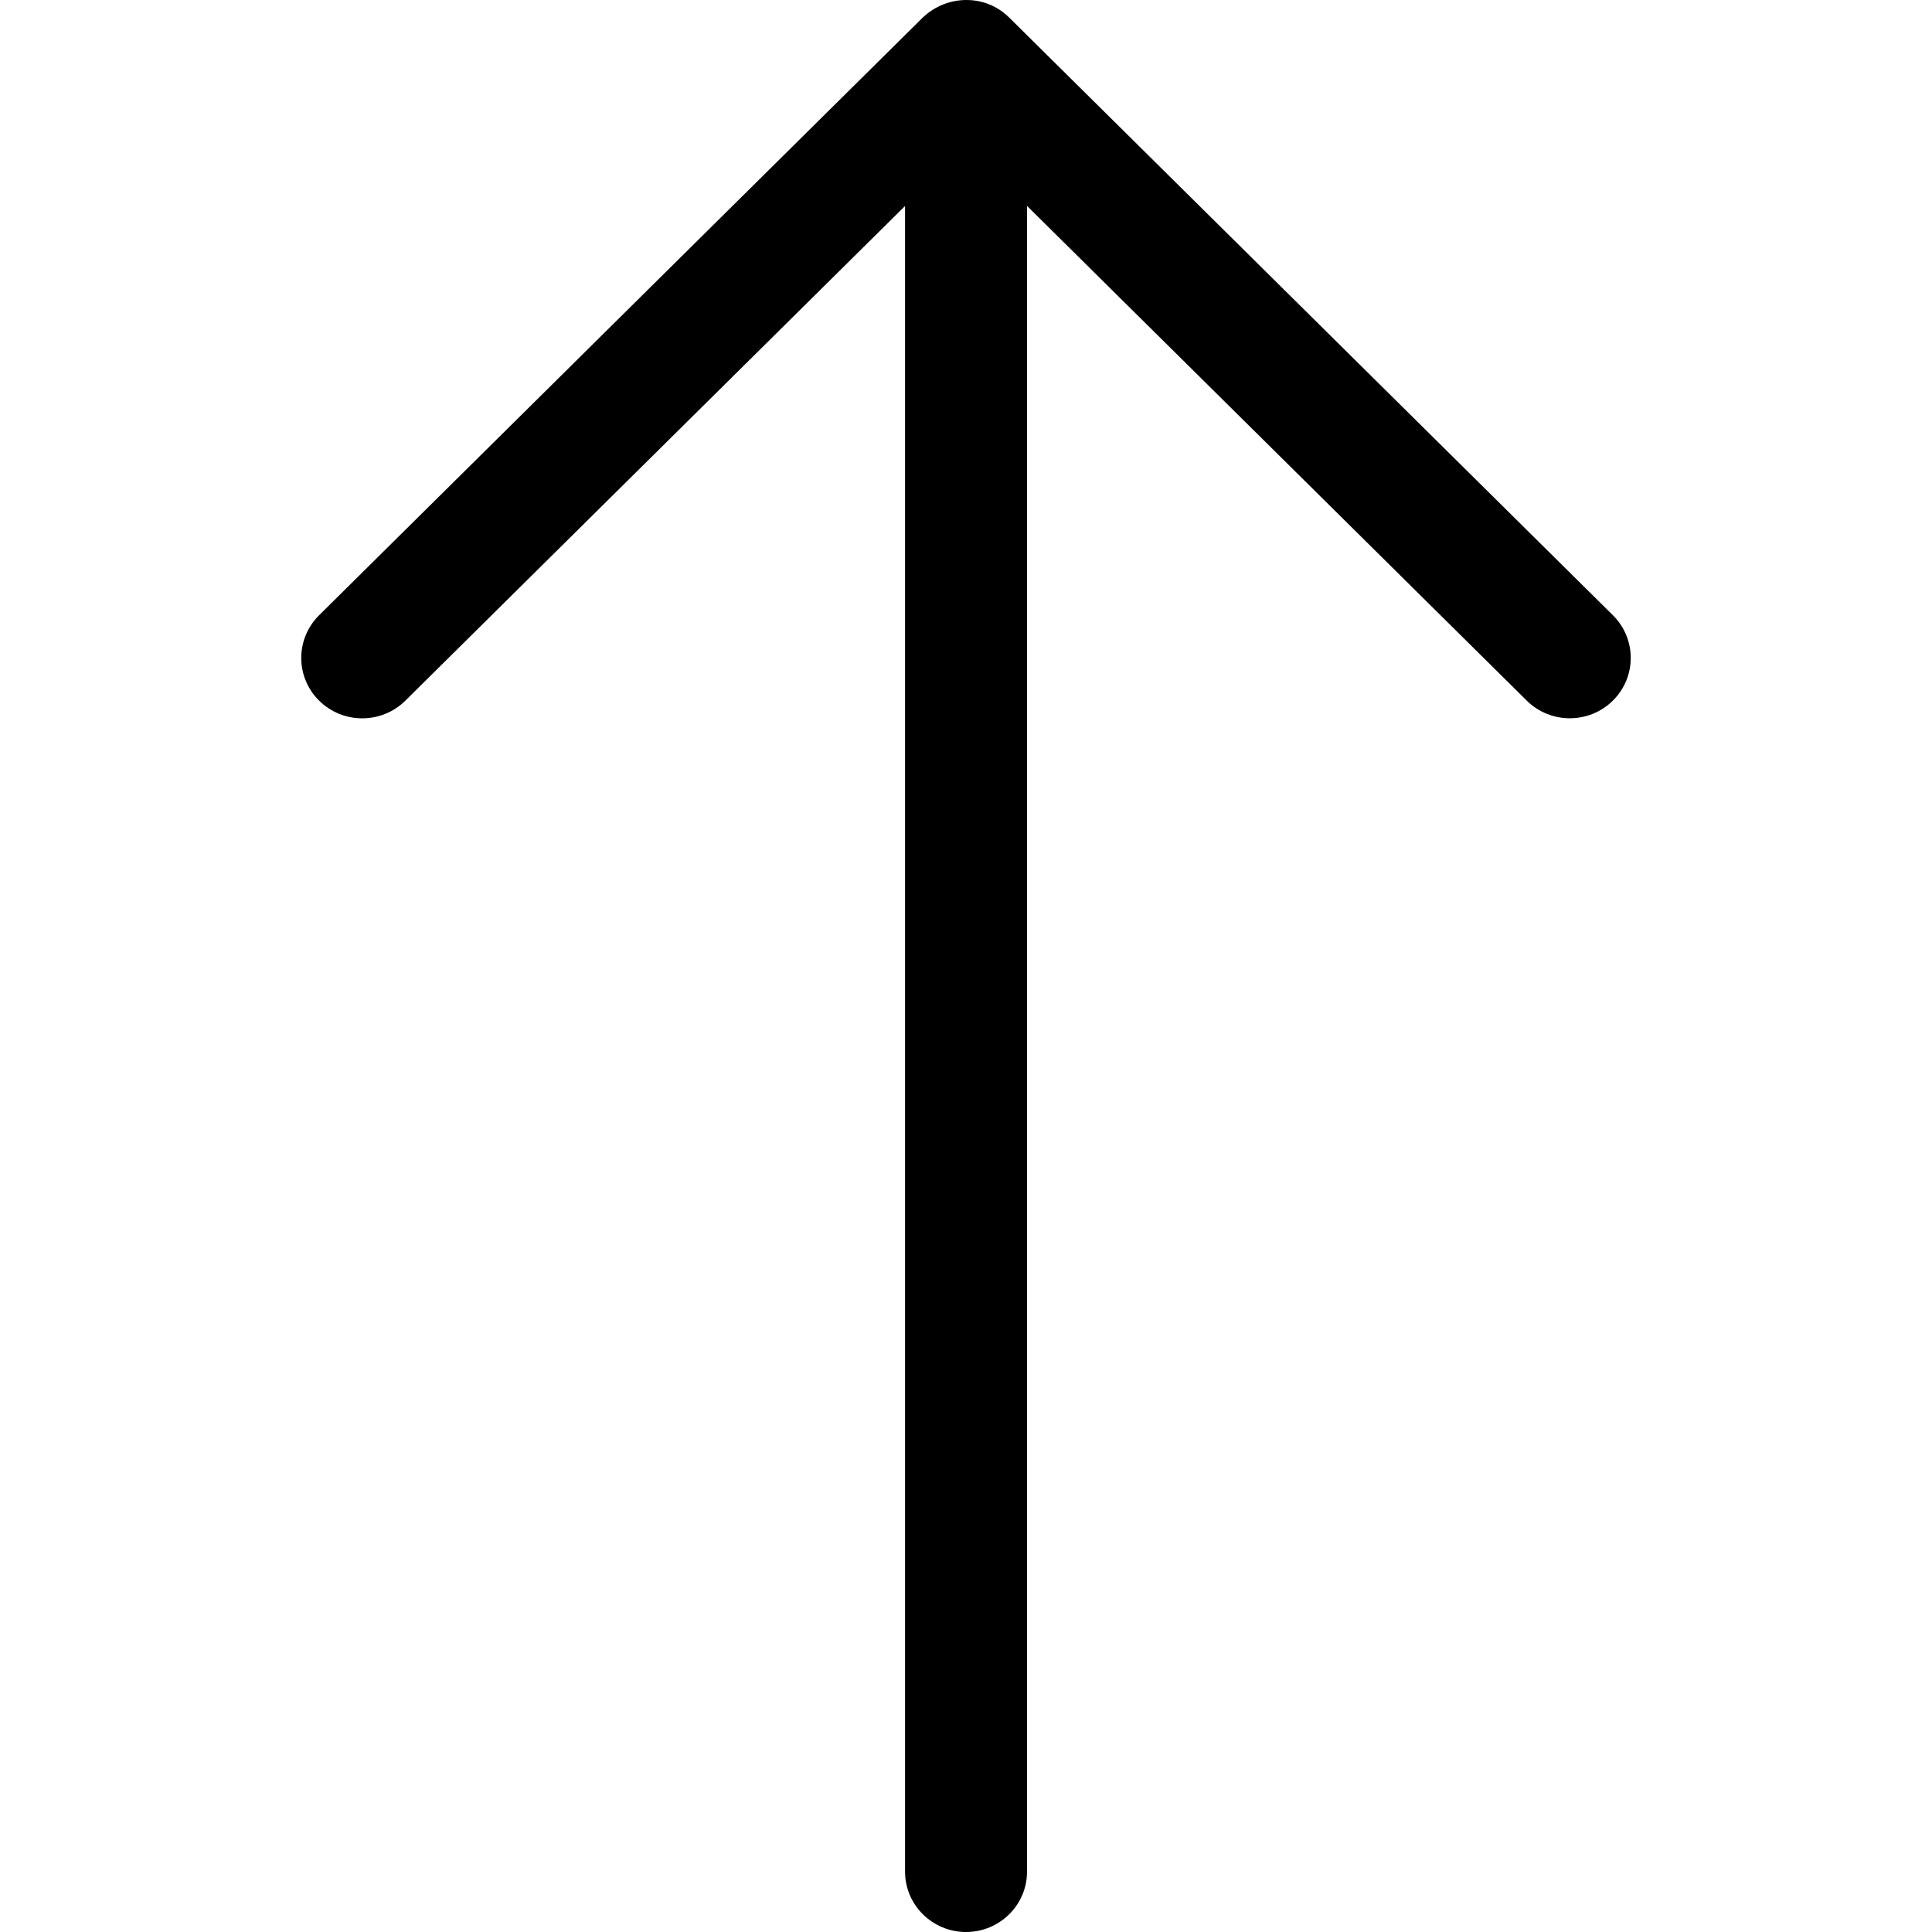
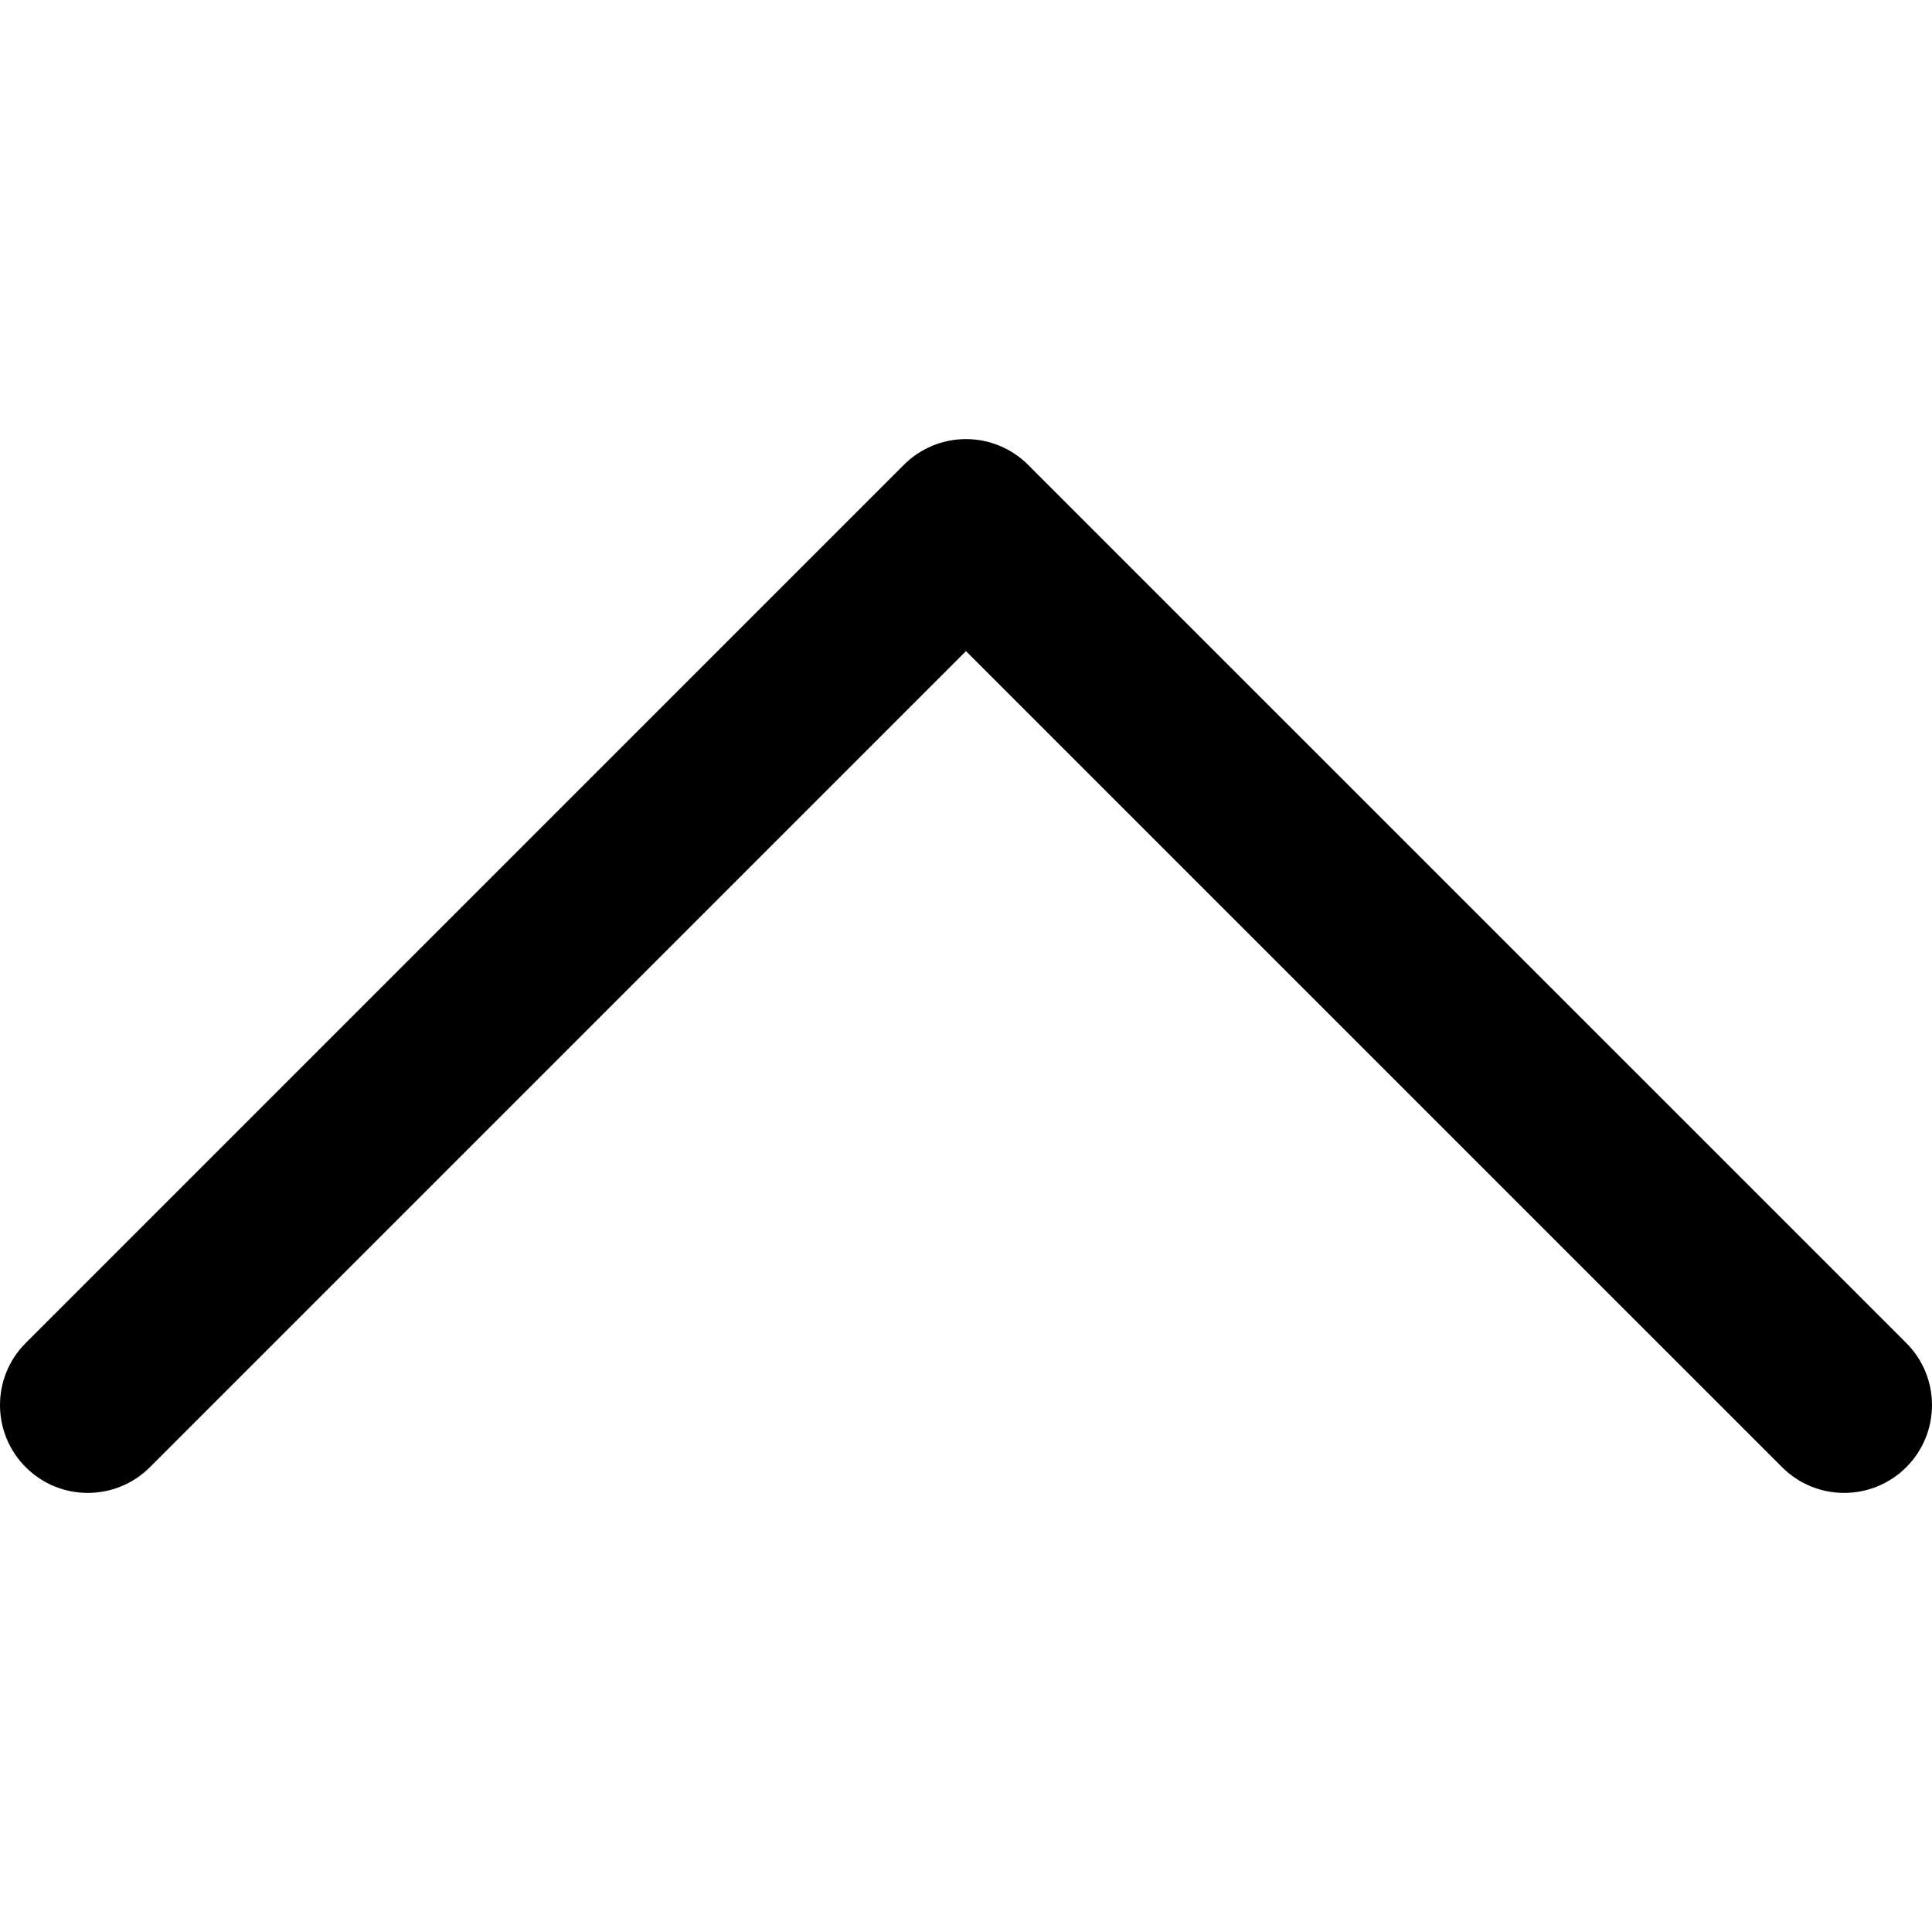
- <svg xmlns="http://www.w3.org/2000/svg" fill="#000000" height="800px" width="800px" version="1.1" id="Capa_1" viewBox="0 0 384.923 384.923" xml:space="preserve">
-   <g>
-     <path id="Arrow_Upward" d="M321.337,122.567L201.046,3.479c-4.776-4.728-12.391-4.547-17.179,0l-120.291,119.1   c-4.74,4.704-4.74,12.319,0,17.011c4.752,4.704,12.439,4.704,17.191,0l99.551-98.552v331.856c0,6.641,5.438,12.03,12.151,12.03   s12.151-5.39,12.151-12.03V41.025l99.551,98.552c4.74,4.704,12.439,4.704,17.179,0C326.089,134.886,326.089,127.27,321.337,122.567   z" />
-     <g>
- 	</g>
-     <g>
- 	</g>
-     <g>
- 	</g>
-     <g>
- 	</g>
-     <g>
- 	</g>
-     <g>
- 	</g>
-   </g>
+ <svg xmlns="http://www.w3.org/2000/svg" fill="#000000" height="800px" width="800px" version="1.1" id="Layer_1" viewBox="0 0 330 330" xml:space="preserve">
+   <path id="XMLID_224_" d="M325.606,229.393l-150.004-150C172.79,76.58,168.974,75,164.996,75c-3.979,0-7.794,1.581-10.607,4.394  l-149.996,150c-5.858,5.858-5.858,15.355,0,21.213c5.857,5.857,15.355,5.858,21.213,0l139.39-139.393l139.397,139.393  C307.322,253.536,311.161,255,315,255c3.839,0,7.678-1.464,10.607-4.394C331.464,244.748,331.464,235.251,325.606,229.393z" />
</svg>
